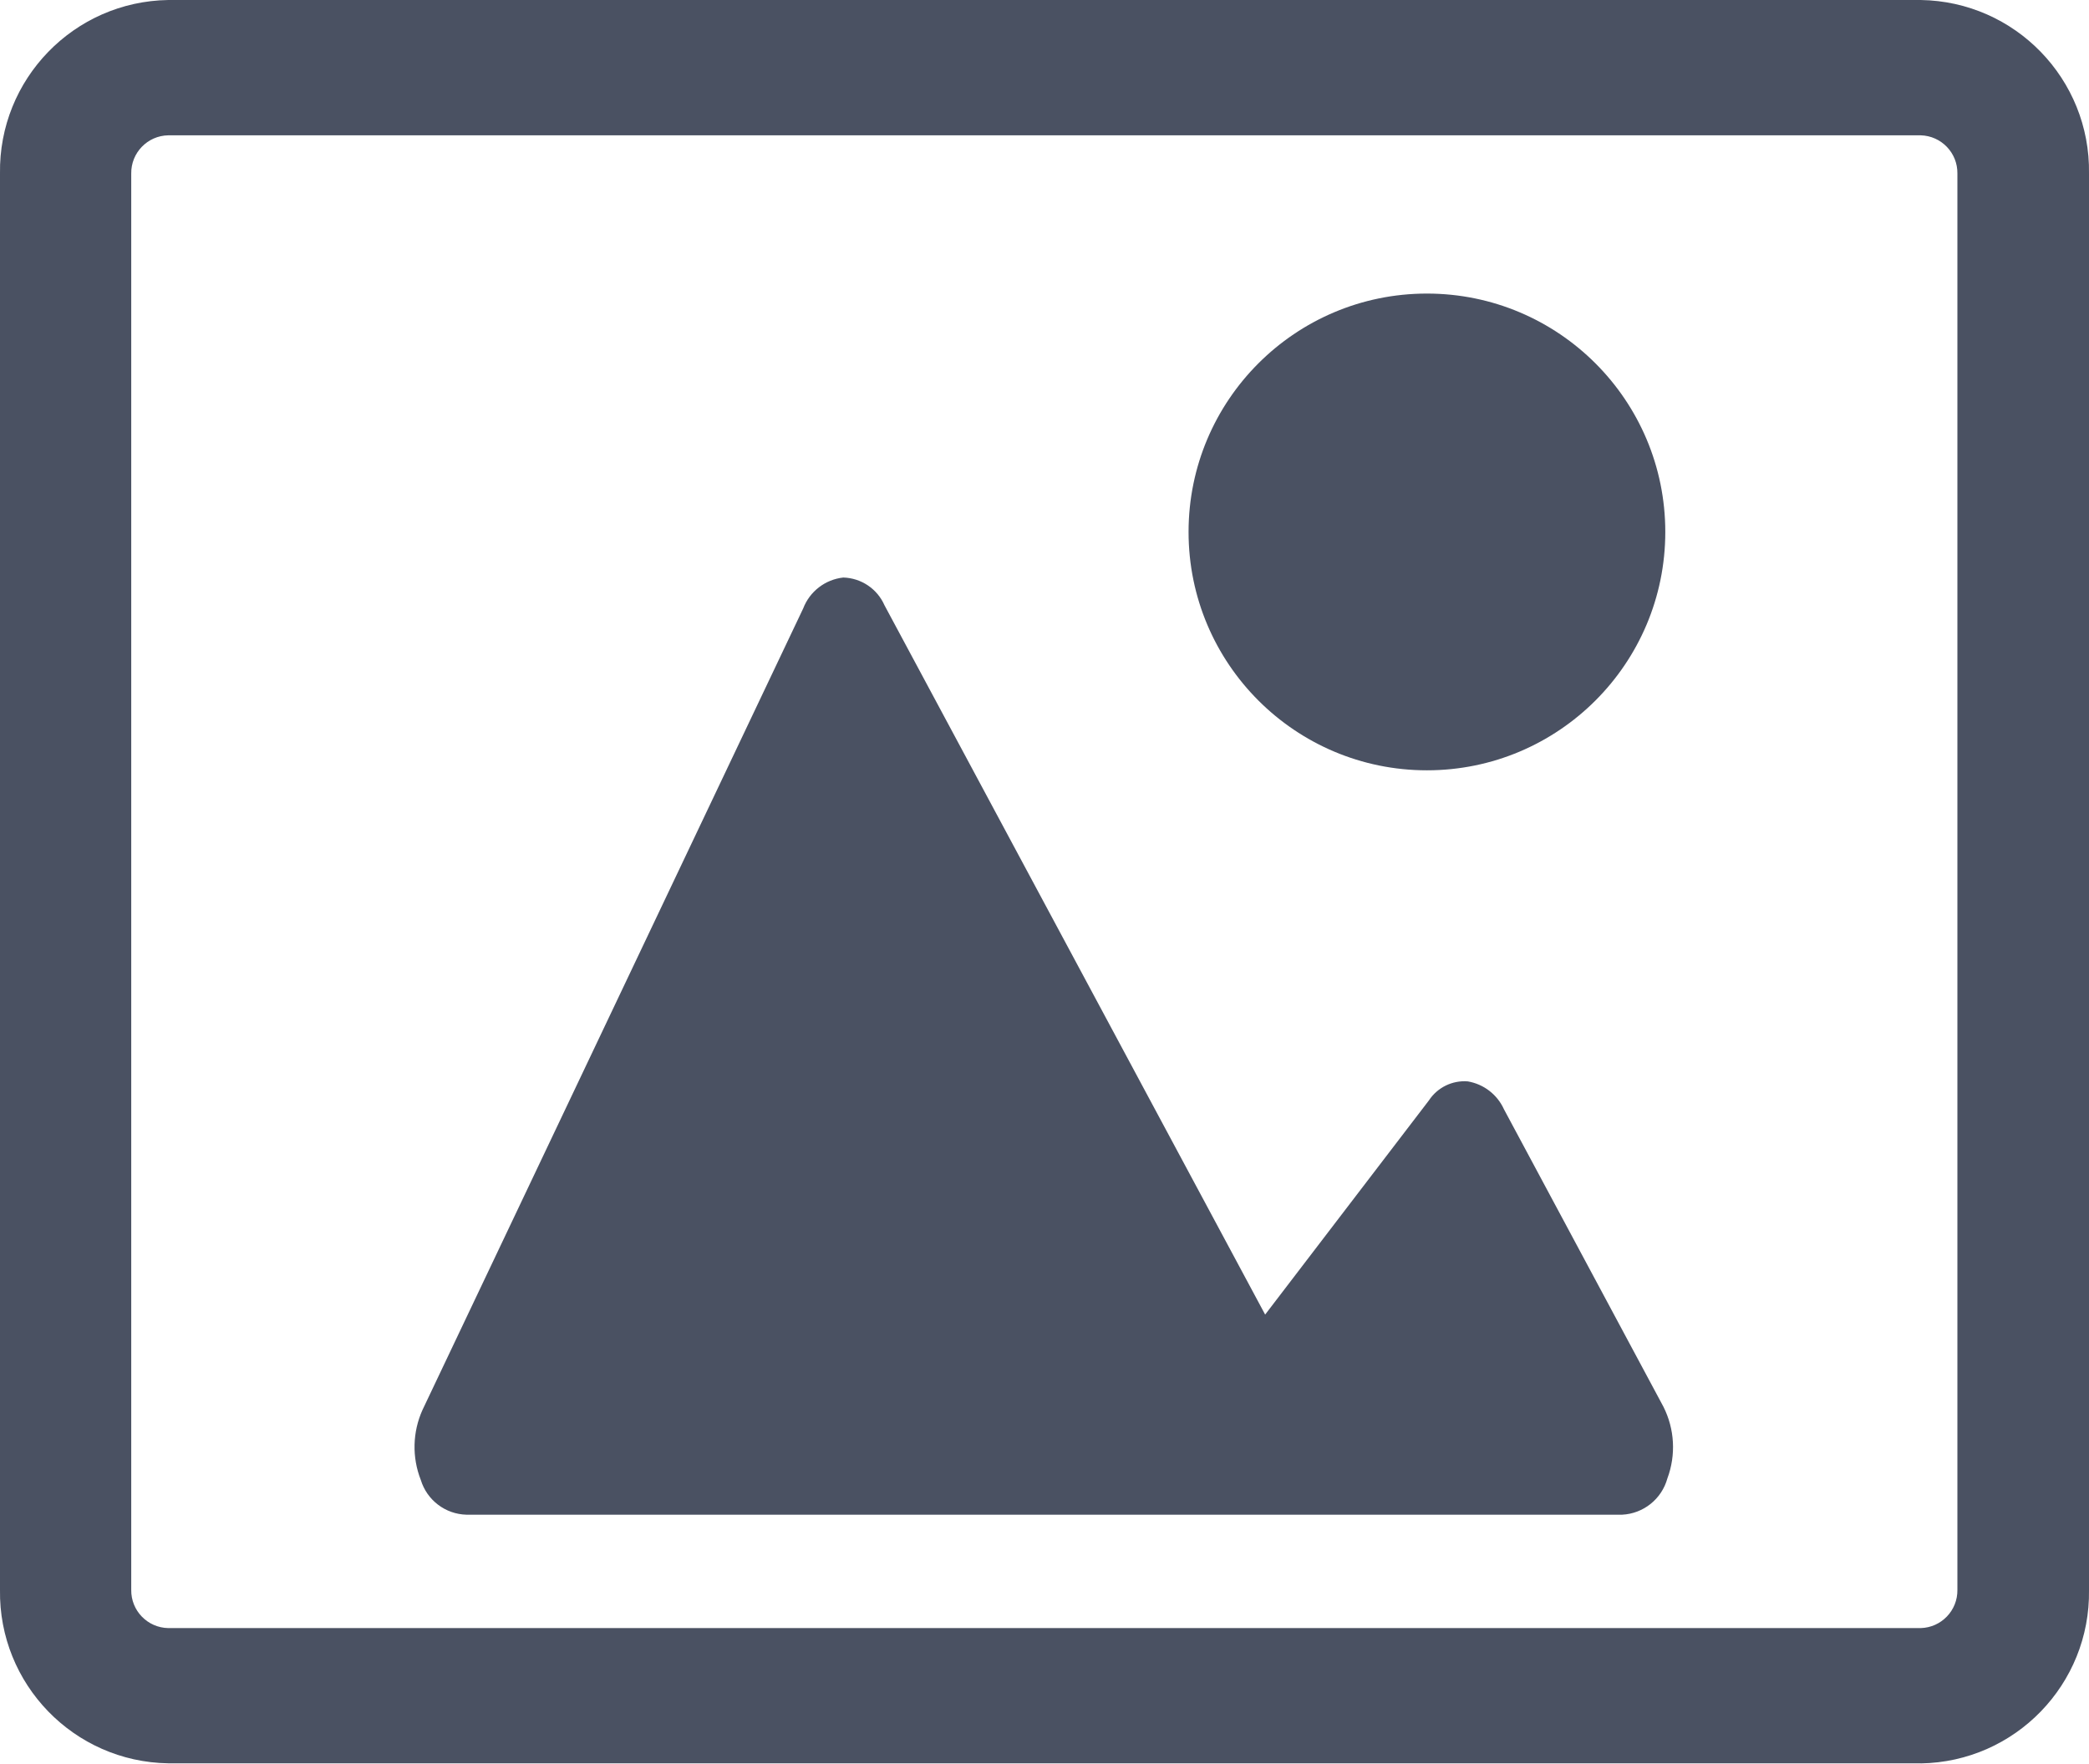
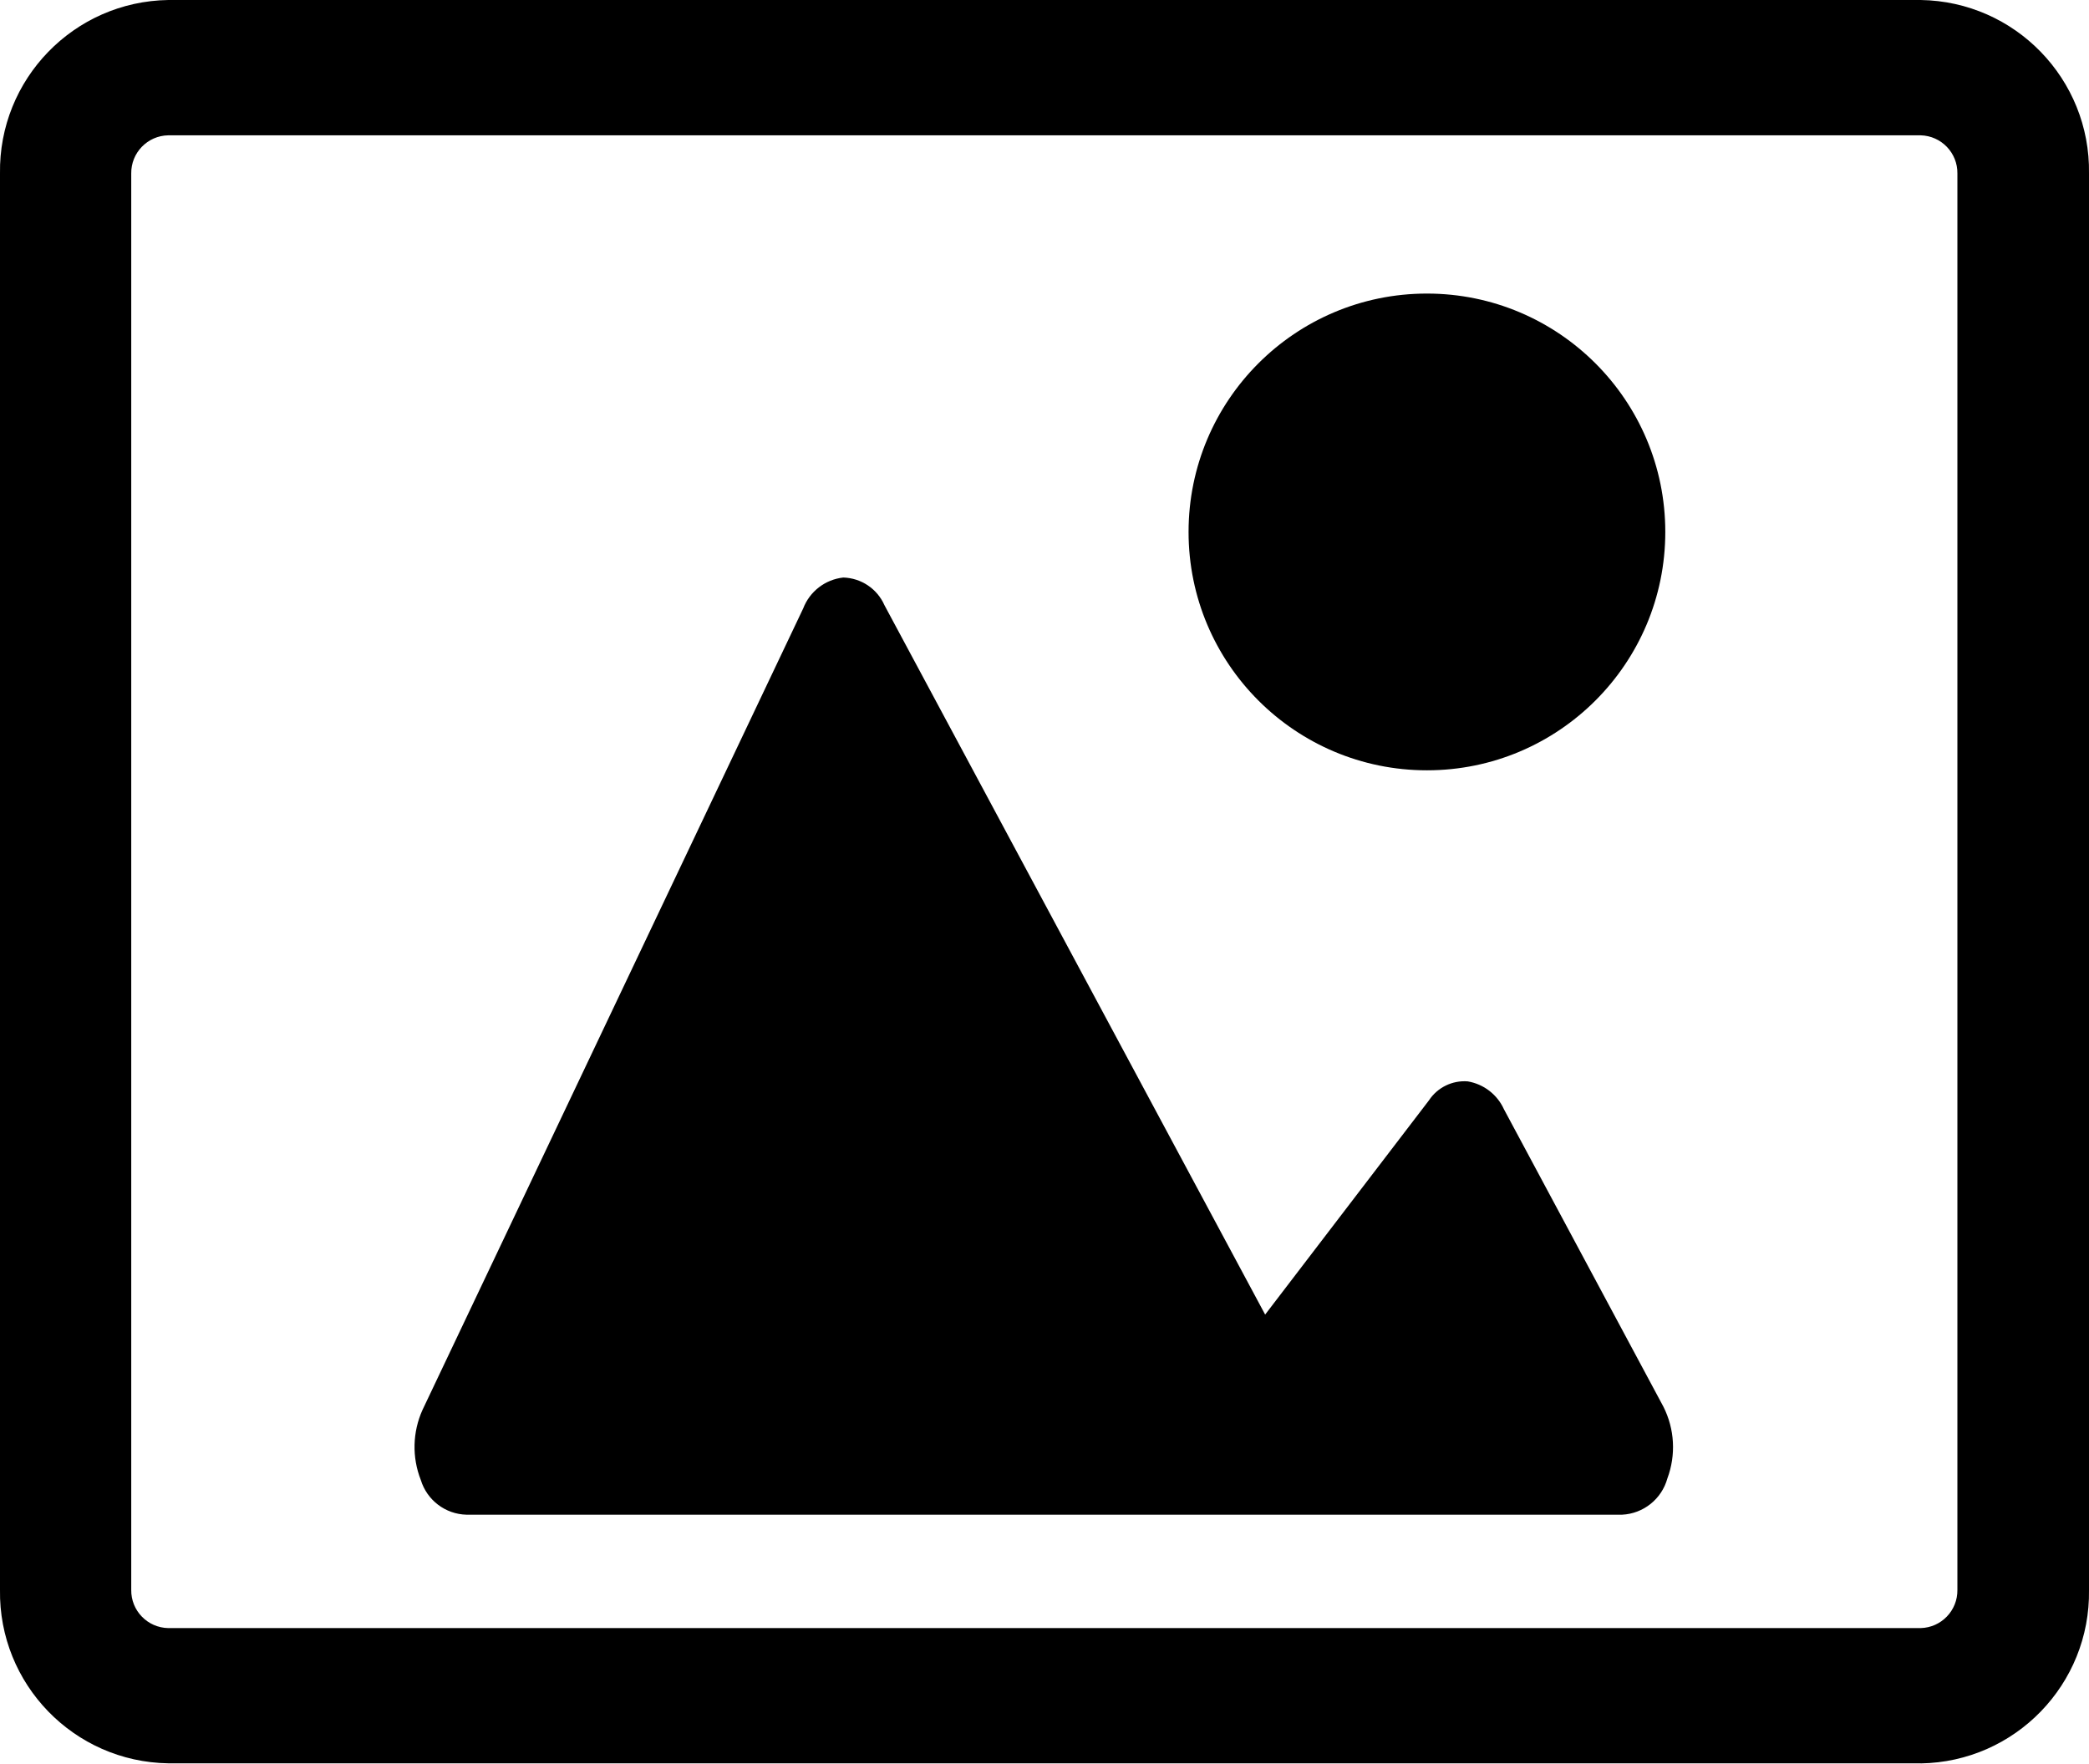
<svg xmlns="http://www.w3.org/2000/svg" width="23.049" height="19.455" viewBox="0 0 23.049 19.455">
  <g id="Group_53867" data-name="Group 53867" transform="translate(-42.221 -466.05)">
    <g id="Layer_2" data-name="Layer 2" transform="translate(42.221 466.05)">
      <g id="Layer_2-2" data-name="Layer 2" transform="translate(0 0)">
        <g id="Group_53866" data-name="Group 53866">
-           <path id="Path_33104" data-name="Path 33104" d="M21.192,19.455H1.857A1.886,1.886,0,0,1,0,17.541V1.915A1.886,1.886,0,0,1,1.857,0H21.192a1.886,1.886,0,0,1,1.857,1.915V17.541a1.886,1.886,0,0,1-1.857,1.915ZM1.857,1.493a.416.416,0,0,0-.409.422V17.541a.416.416,0,0,0,.409.422H21.192a.416.416,0,0,0,.405-.422V1.915a.416.416,0,0,0-.405-.422Z" fill="#4a5162" />
-           <path id="Path_33105" data-name="Path 33105" d="M10.906,30.481h12.75a.546.546,0,0,0,.5-.4.989.989,0,0,0-.044-.792l-1.759-3.281a.537.537,0,0,0-.4-.308.469.469,0,0,0-.428.21l-1.807,2.363-4.2-7.826a.512.512,0,0,0-.455-.306.536.536,0,0,0-.442.341l-4.2,8.842a.994.994,0,0,0-.019.774A.541.541,0,0,0,10.906,30.481Z" transform="translate(-5.759 -13.769)" fill="#4a5162" />
-           <circle id="Ellipse_626" data-name="Ellipse 626" cx="2.63" cy="2.63" r="2.63" transform="translate(13.114 3.239)" fill="#4a5162" />
+           <path id="Path_33104" data-name="Path 33104" d="M21.192,19.455H1.857A1.886,1.886,0,0,1,0,17.541V1.915A1.886,1.886,0,0,1,1.857,0H21.192a1.886,1.886,0,0,1,1.857,1.915V17.541a1.886,1.886,0,0,1-1.857,1.915ZM1.857,1.493a.416.416,0,0,0-.409.422V17.541a.416.416,0,0,0,.409.422H21.192a.416.416,0,0,0,.405-.422V1.915a.416.416,0,0,0-.405-.422Z" />
+           <path id="Path_33105" data-name="Path 33105" d="M10.906,30.481h12.75a.546.546,0,0,0,.5-.4.989.989,0,0,0-.044-.792l-1.759-3.281a.537.537,0,0,0-.4-.308.469.469,0,0,0-.428.21l-1.807,2.363-4.2-7.826a.512.512,0,0,0-.455-.306.536.536,0,0,0-.442.341l-4.2,8.842a.994.994,0,0,0-.019.774A.541.541,0,0,0,10.906,30.481Z" transform="translate(-5.759 -13.769)" />
+           <circle id="Ellipse_626" data-name="Ellipse 626" cx="2.63" cy="2.63" r="2.63" transform="translate(13.114 3.239)" />
        </g>
      </g>
    </g>
  </g>
</svg>
